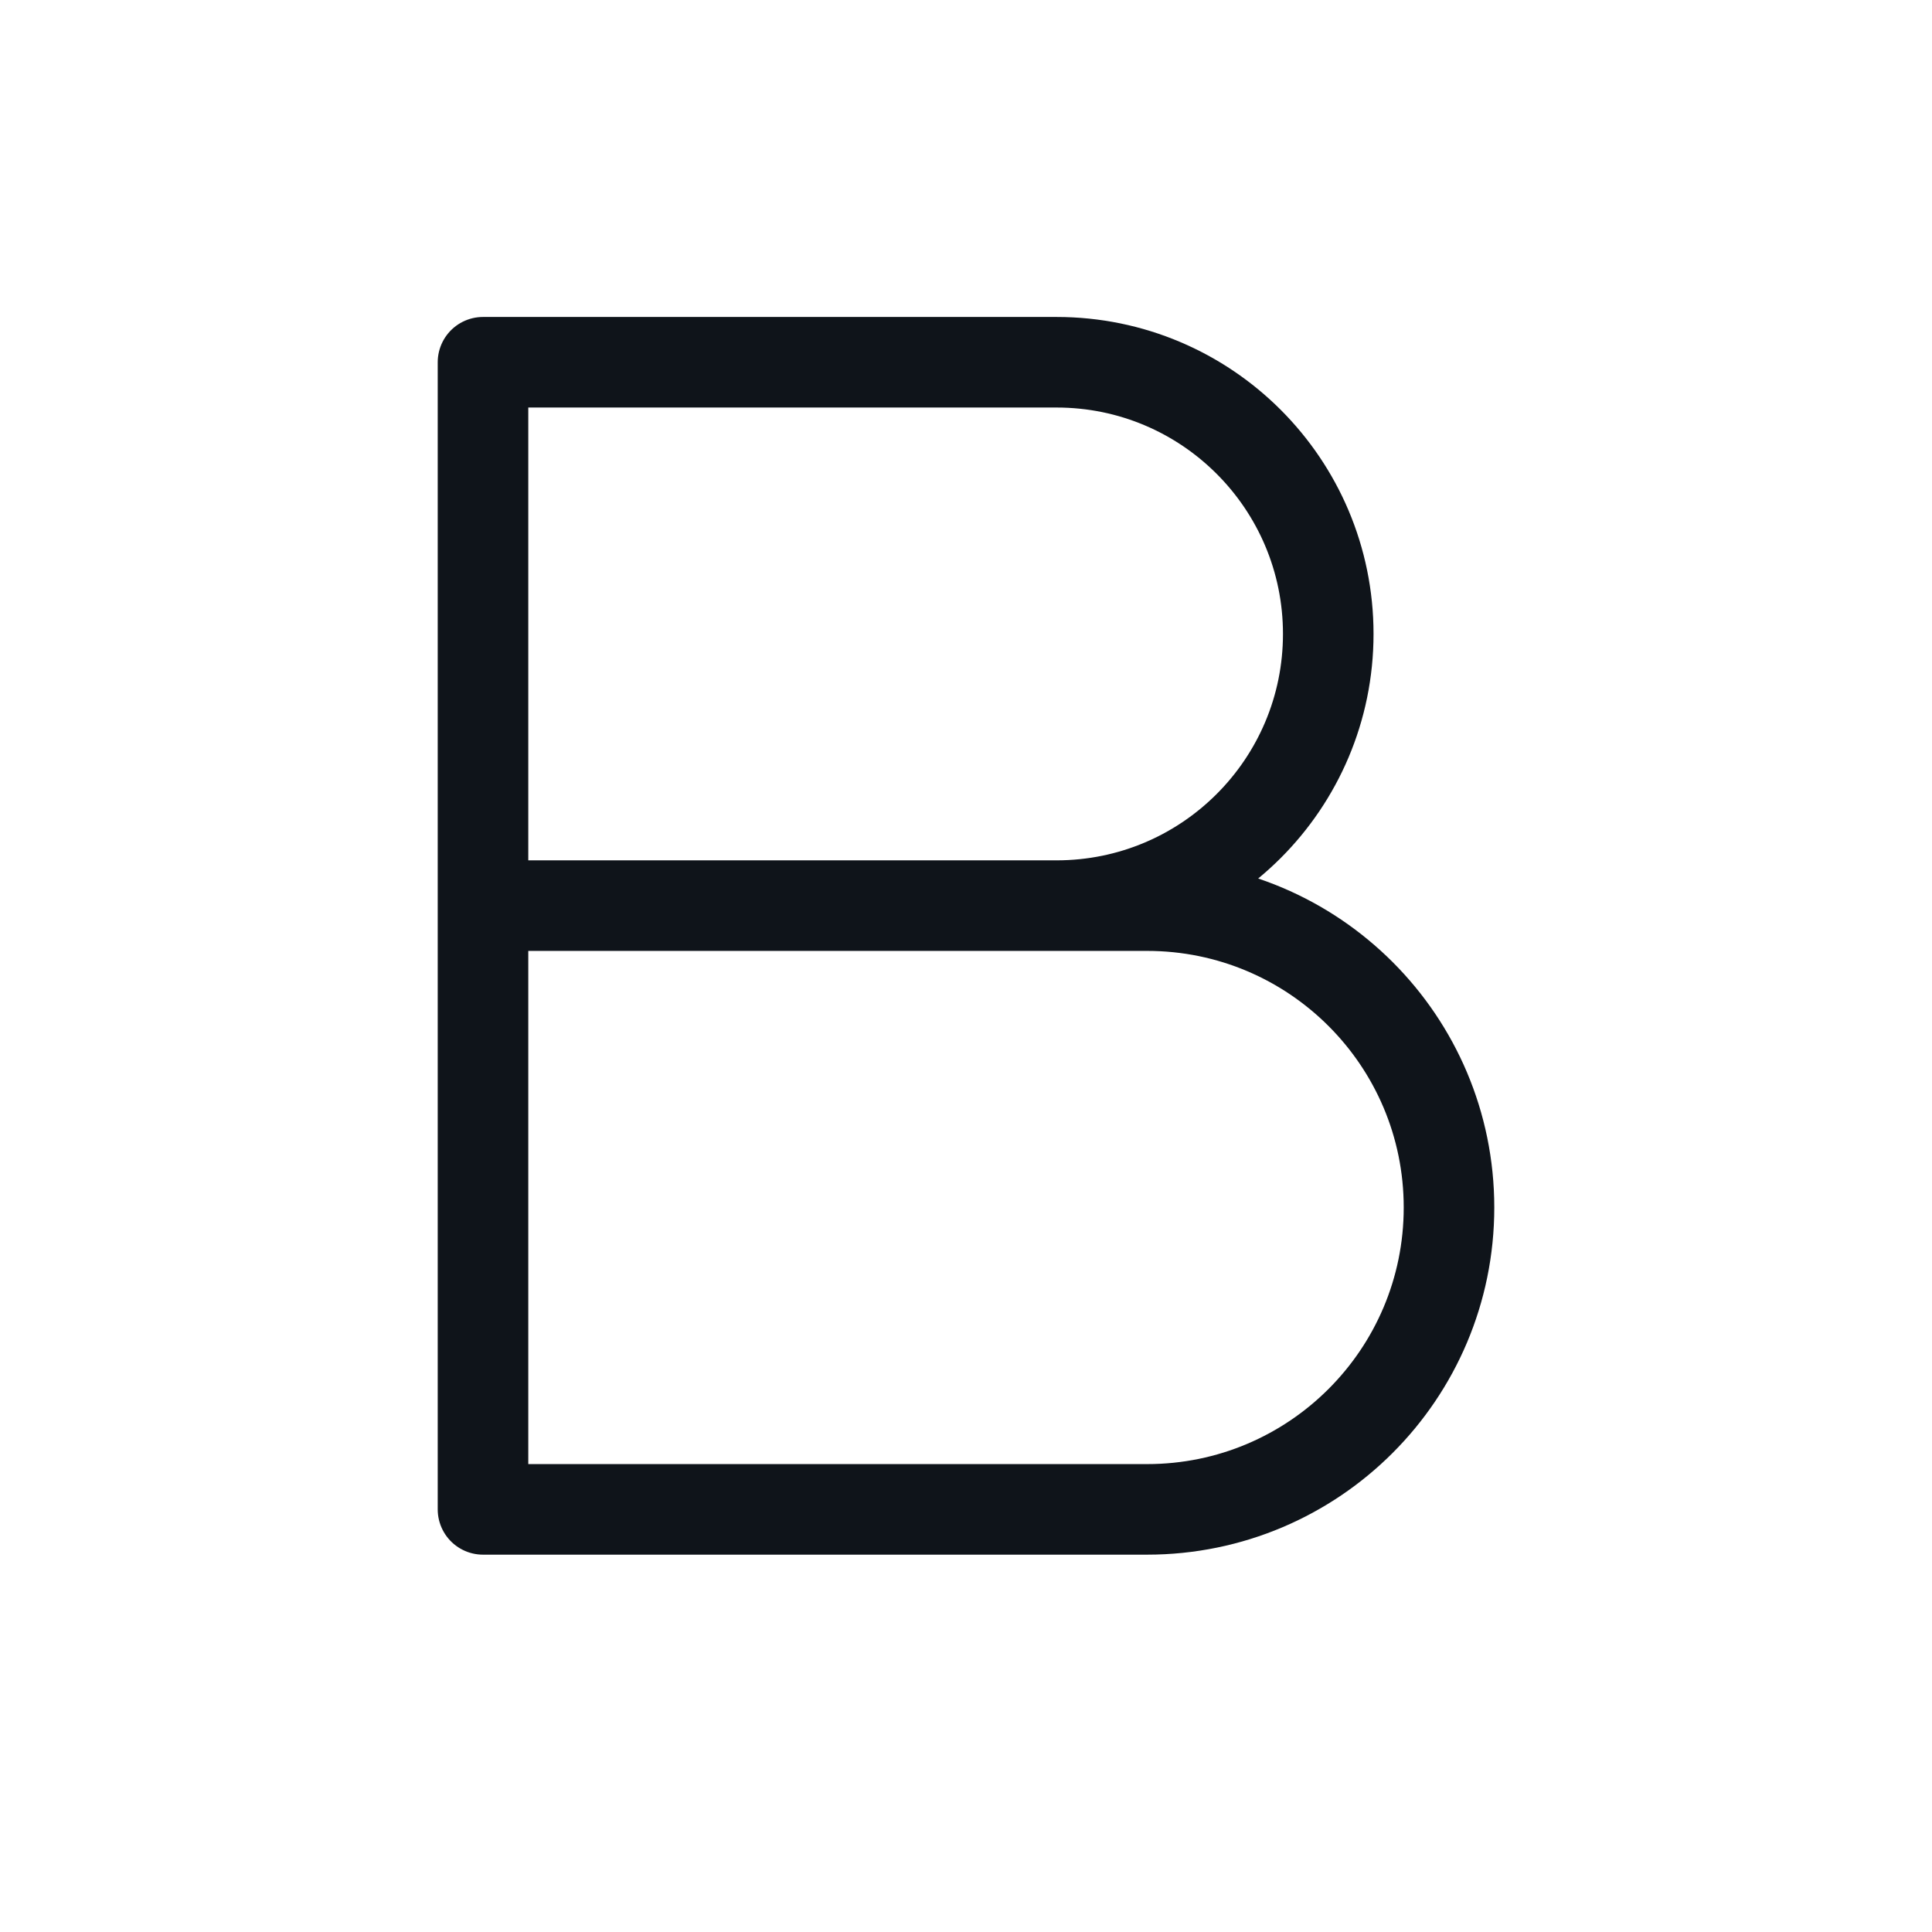
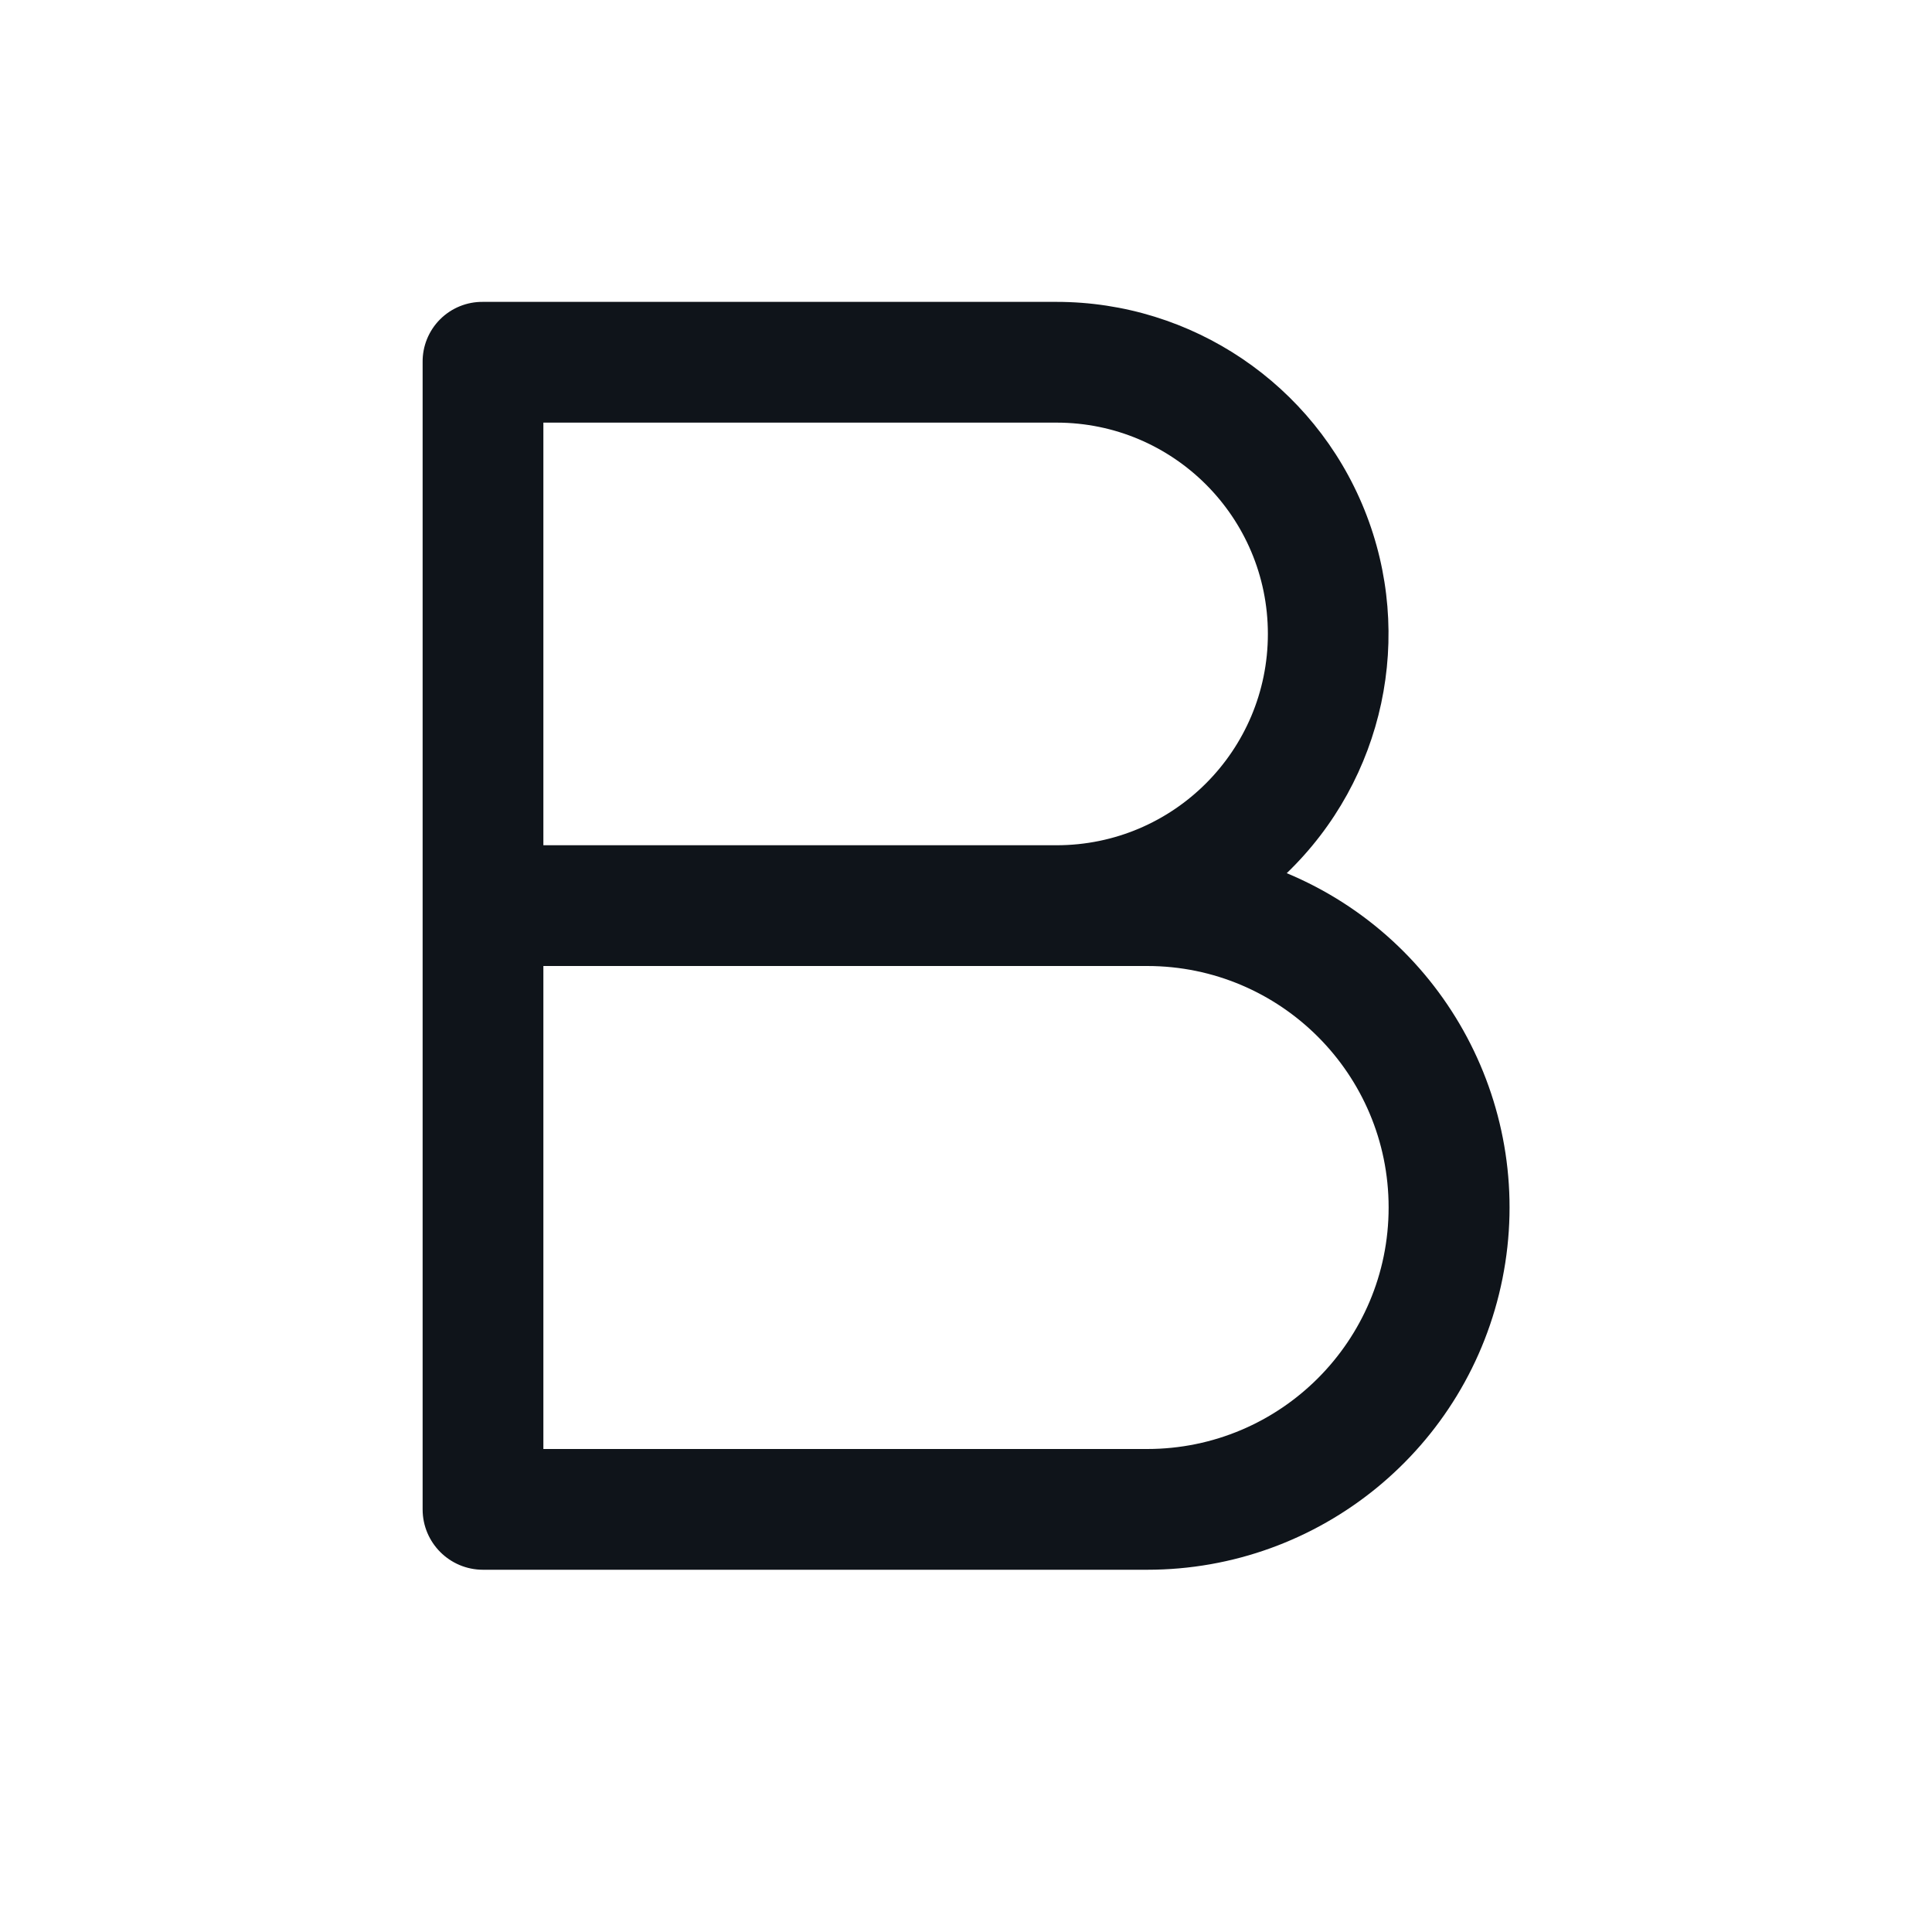
<svg xmlns="http://www.w3.org/2000/svg" width="192" height="192" fill="#0f141a" viewBox="0 0 256 256">
  <rect width="256" height="256" fill="none" />
-   <path d="M64,120h88a40,40,0,0,1,0,80H64V48h76a36,36,0,0,1,0,72" fill="none" stroke="#0f141a" stroke-linecap="round" stroke-linejoin="round" stroke-width="12" />
+   <path d="M170.5,115.7A44,44,0,0,0,140,40H64a7.9,7.9,0,0,0-8,8V200a8,8,0,0,0,8,8h88a48,48,0,0,0,18.5-92.3ZM72,56h68a28,28,0,0,1,0,56H72Zm80,136H72V128h80a32,32,0,0,1,0,64Z" />
</svg>
